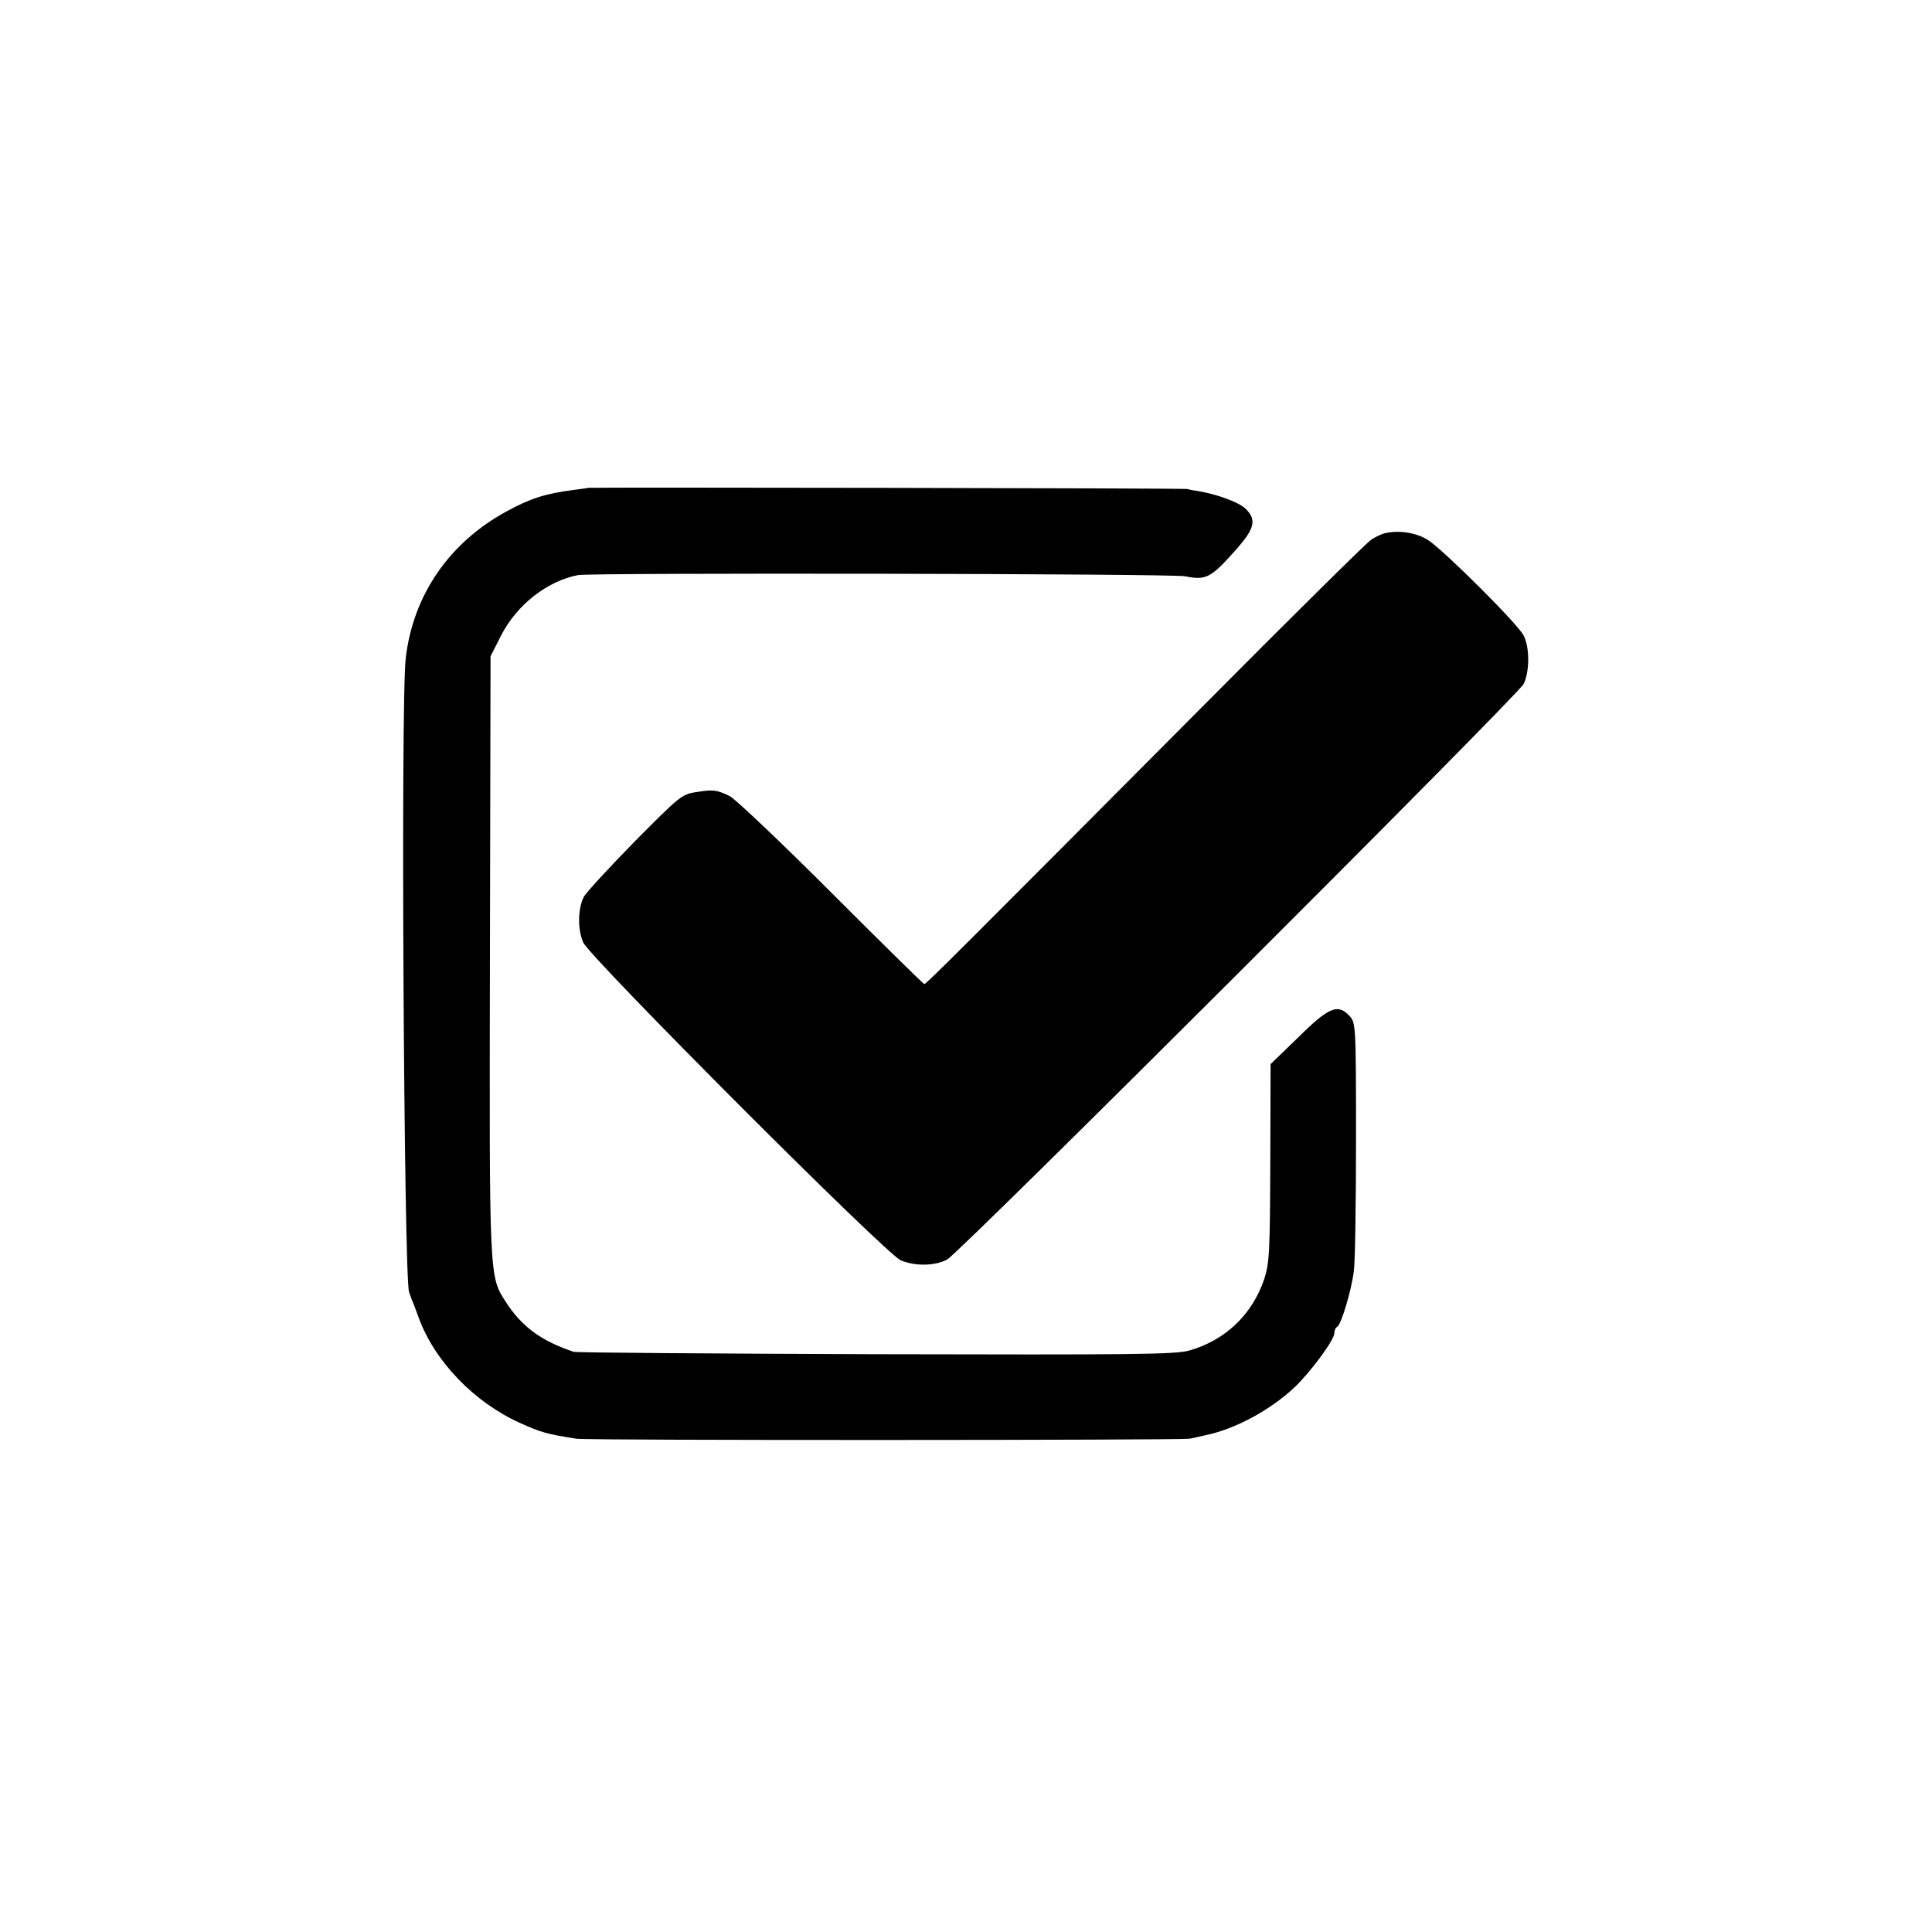
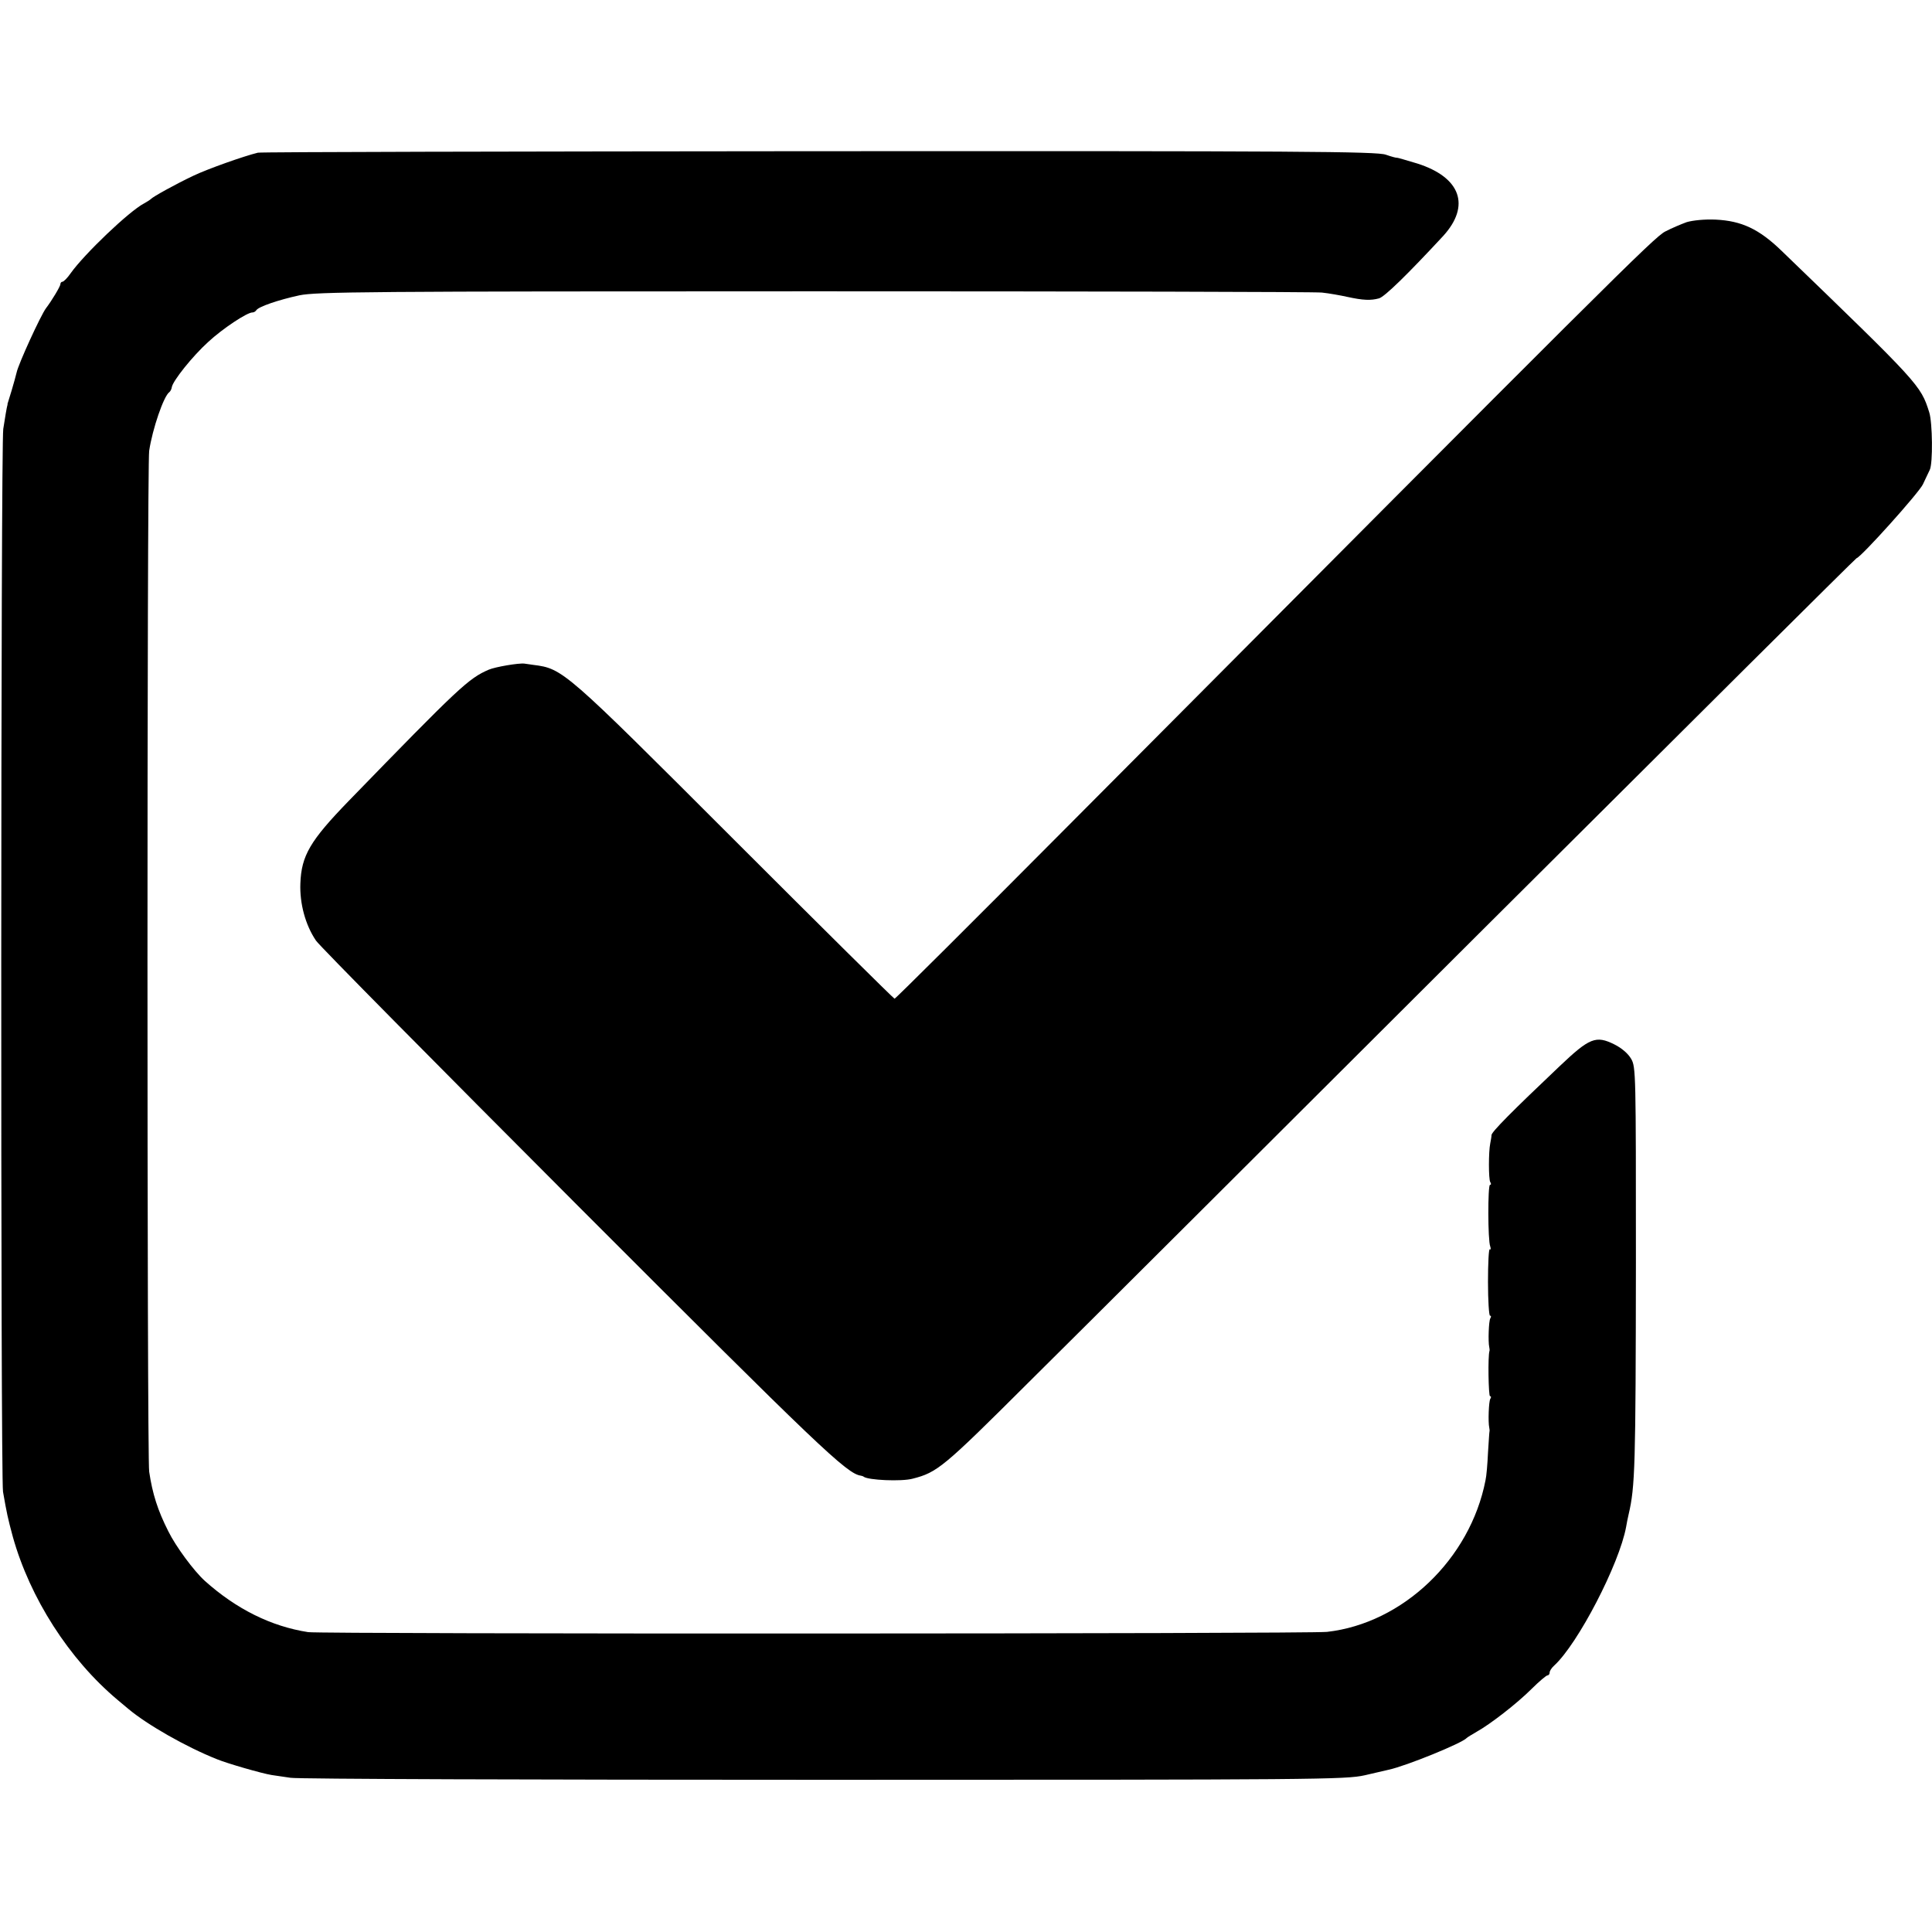
- <svg xmlns="http://www.w3.org/2000/svg" version="1" width="853.333" height="853.333" viewBox="0 0 640 640">
-   <path d="M194.7 161.6c-.1.1-2.2.4-4.7.7-9.3 1.2-14.3 2.8-22 7-19.1 10.3-31.2 27.8-33.6 48.8-1.7 14.2-.6 204.3 1.1 209.9.1.3.5 1.4.9 2.5.5 1.1 1.5 3.8 2.3 6 5.3 14.5 18.4 28 33.4 34.8 7 3.2 9.2 3.8 18.9 5.3 3.8.6 200.1.5 203 0 1.4-.3 3.9-.8 5.5-1.2 9.6-2 21.2-8.2 29.3-15.8 5.2-4.9 13.2-15.7 13.2-17.9 0-.9.4-1.9 1-2.2 1.3-.8 4.7-12 5.5-18.6.4-3 .7-22.7.7-43.8 0-37.8-.1-38.3-2.2-40.6-3.8-4.1-6.8-2.9-16.9 7.1l-9.2 8.9-.1 32.7c-.1 29.6-.3 33.2-2 38.5-4 11.8-12.9 20.3-24.9 23.7-4.7 1.3-18.9 1.4-103.9 1.2-54.2-.2-99.2-.5-100-.8-10.7-3.6-17.1-8.3-22.3-16.3-5.7-8.8-5.6-7.1-5.4-115.1l.2-99 3.4-6.7c5.2-10.3 15.3-18.2 25.6-20.2 4.7-.8 196.5-.5 201.1.4 7 1.4 8.5.6 17.2-9.2 5.8-6.7 6.5-9.5 2.9-13.1-2.2-2.2-9.5-4.9-16.2-6-1.6-.2-3-.5-3-.6 0-.3-198.5-.6-198.8-.4z" />
-   <path d="M458.5 176.7c-1 .3-3 1.2-4.3 2.1-1.3.8-26.1 25.3-55 54.4-81.3 81.7-92.4 92.8-93 92.8-.3 0-14.2-13.7-30.9-30.4-16.8-16.8-31.9-31.1-33.6-31.9-4.4-2.1-5.5-2.2-11.1-1.3-4.8.7-5.6 1.5-20.4 16.4-8.4 8.6-16 16.8-16.8 18.3-2 3.9-2.1 10.8-.2 15.1 2.3 5.1 100.3 103.3 105.2 105.3 4.7 2 11.4 1.9 15.4-.3 4.2-2.3 188.8-186.6 190.9-190.6 2-3.9 2.1-12.2 0-16.1-1.8-3.7-26.1-27.9-31.5-31.5-3.9-2.6-10-3.5-14.7-2.3z" />
+ <svg xmlns="http://www.w3.org/2000/svg" version="1" width="1024" height="1024" viewBox="0 0 768 768">
+   <path d="M102.5 60.7c-5.7 1.4-19.8 6.4-25.5 9.1-7.2 3.4-16.2 8.4-17 9.3-.3.3-1.5 1.1-2.8 1.8-5.9 3.1-23.6 20-29.1 27.7-1.3 1.9-2.8 3.4-3.3 3.4-.4 0-.8.4-.8 1 0 .8-3.4 6.5-5.7 9.5-2.1 2.8-11 22.2-11.7 25.6-.3 1.3-1.2 4.5-2 7.2-.8 2.6-1.5 4.9-1.6 5.2 0 .3 0 .6-.1.7-.2.7-.9 4.7-1.6 9.3-1 6.3-1.1 416.4-.1 422.5 1.5 8.6 1.9 10.5 3.9 17.9 6.8 24.3 22.3 48.6 41.6 64.8 1.2 1 3.1 2.6 4.3 3.6 7.5 6.3 22.9 15.1 35.2 20 4.1 1.7 18 5.7 21.8 6.3 1.4.2 4.8.7 7.5 1.1 2.8.5 98.2.8 212 .8 196.5 0 207.4-.1 215-1.8 4.4-1 8.7-2 9.5-2.2 7-1.5 29.3-10.6 31-12.6.3-.3 2.1-1.4 4-2.5 5.4-3 16-11.2 21.9-17.1 2.9-2.9 5.8-5.3 6.2-5.3.5 0 .9-.5.9-1.1 0-.7.8-1.9 1.8-2.8 9.5-8.7 25.9-40.4 28.6-55.1.2-1.4.7-3.6 1-5 2.6-11.1 2.8-19 2.9-100.1 0-75 0-77.8-1.9-81-1.2-2.1-3.8-4.3-6.6-5.7-7.4-3.7-9.9-2.7-21.9 8.7-19.1 18.1-26.9 26-27 27.3 0 .7-.3 2.2-.5 3.3-.7 3.3-.7 14.2 0 15.4.4.6.4 1.1-.1 1.1-.9 0-.9 22.1.1 24.5.3.9.2 1.4-.2 1.1-.4-.2-.7 5.6-.7 13s.4 13.4.8 13.4c.5 0 .5.5.1 1.1-.6 1.1-.9 9.1-.4 11.4.1.5.2 1.2.1 1.5-.7 1.9-.4 18 .2 18 .5 0 .5.5.1 1.1-.6 1.1-.9 9.1-.4 11.4.1.5.2 1.2.1 1.5-.1.3-.3 4.1-.6 8.5-.2 4.4-.6 9.3-1 11-6.1 31.2-32.8 56.8-63 60.2-7.5.8-399.5.9-405 .1-14.8-2.3-28.6-9.2-41.1-20.4-4.3-3.9-11.5-13.6-14.5-19.7-4.2-8.3-6.3-14.9-7.6-23.7-.9-5.9-.9-400.2 0-405.8 1.3-8.7 5.8-21.8 8-23.3.4-.3.9-1.2 1-2 .4-2.5 8.2-12.3 14.5-18 5.6-5.2 15.5-11.8 17.6-11.7.5 0 1.2-.4 1.5-.9.9-1.4 8.8-4.1 17.1-5.9 6.8-1.4 26.3-1.6 204.5-1.6 108.4 0 199.3.2 202 .5 2.8.3 7.3 1.1 10 1.7 6.4 1.4 9.4 1.5 12.7.6 2.3-.7 11.2-9.4 25.4-24.7 11.1-12.1 7.1-23.4-10.2-28.9-4.4-1.3-8-2.4-8.1-2.3-.2.1-2.1-.4-4.4-1.2-3.5-1.3-34.3-1.5-225.3-1.4-121.6.1-222 .3-223.1.6z" />
+   <path d="M670.5 88.3c-2.2.8-6 2.4-8.5 3.7-4.4 2.2-20.6 18.4-238.6 237.5-36.9 37.1-67.4 67.5-67.8 67.5-.3 0-29.1-28.5-63.9-63.3-67.4-67.4-67.9-67.9-79.7-69.4-1.4-.2-2.9-.4-3.5-.5-2.3-.3-11.6 1.3-14.2 2.4-8.1 3.5-11.8 7-55.8 52.3-15.2 15.7-18.7 21.6-19.1 32.7-.3 8 2 16.5 6.2 22.7 1.3 2 48.2 49.4 104.1 105.4 96.4 96.5 106.9 106.5 112.5 107.3.4.1.9.2 1.1.4 1.7 1.4 15.1 2 19.5.8 9.8-2.5 12.2-4.5 45.7-37.9 18.2-18 99.6-99.2 181-180.4 81.4-81.1 148.2-147.6 148.5-147.6 1.8-.4 24.9-26.1 26.4-29.4 1-2.2 2.3-4.8 2.7-5.7 1.3-2.5 1.1-18.9-.2-22.9-3.4-10.8-3.9-11.3-58.7-64.2-9-8.7-15.9-11.9-26.2-12.4-4.4-.2-9.1.3-11.5 1z" />
</svg>
